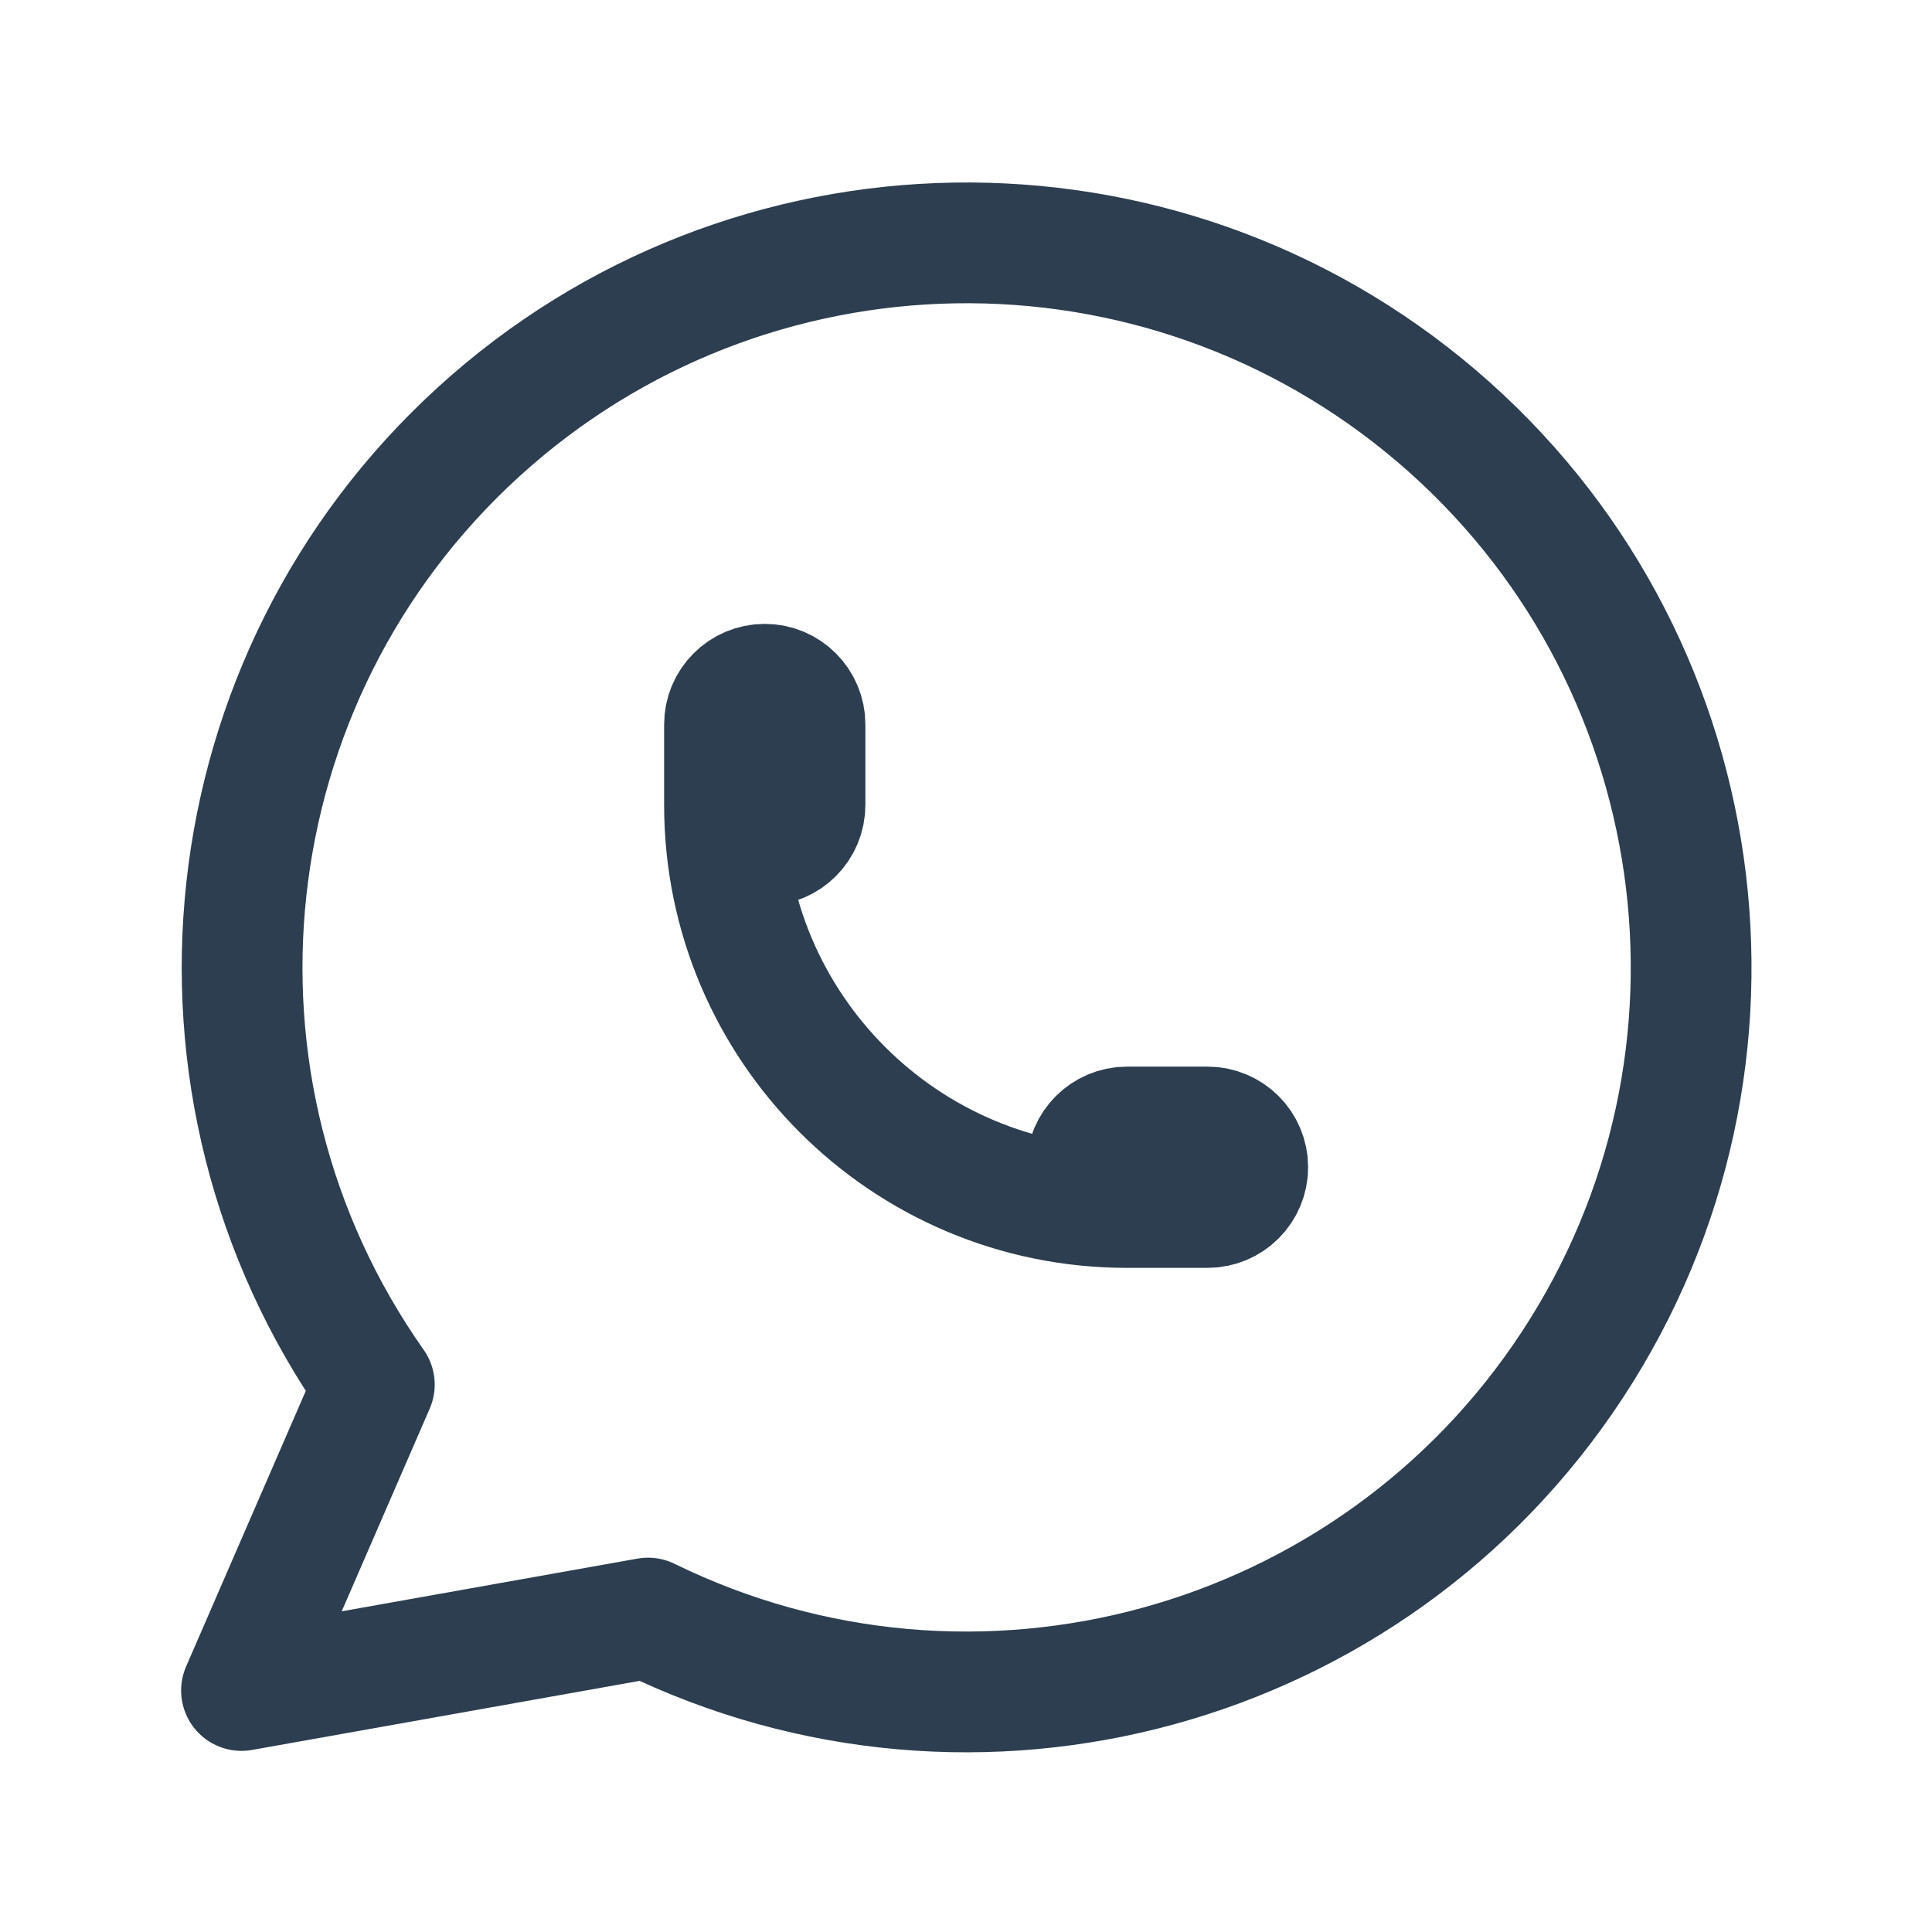
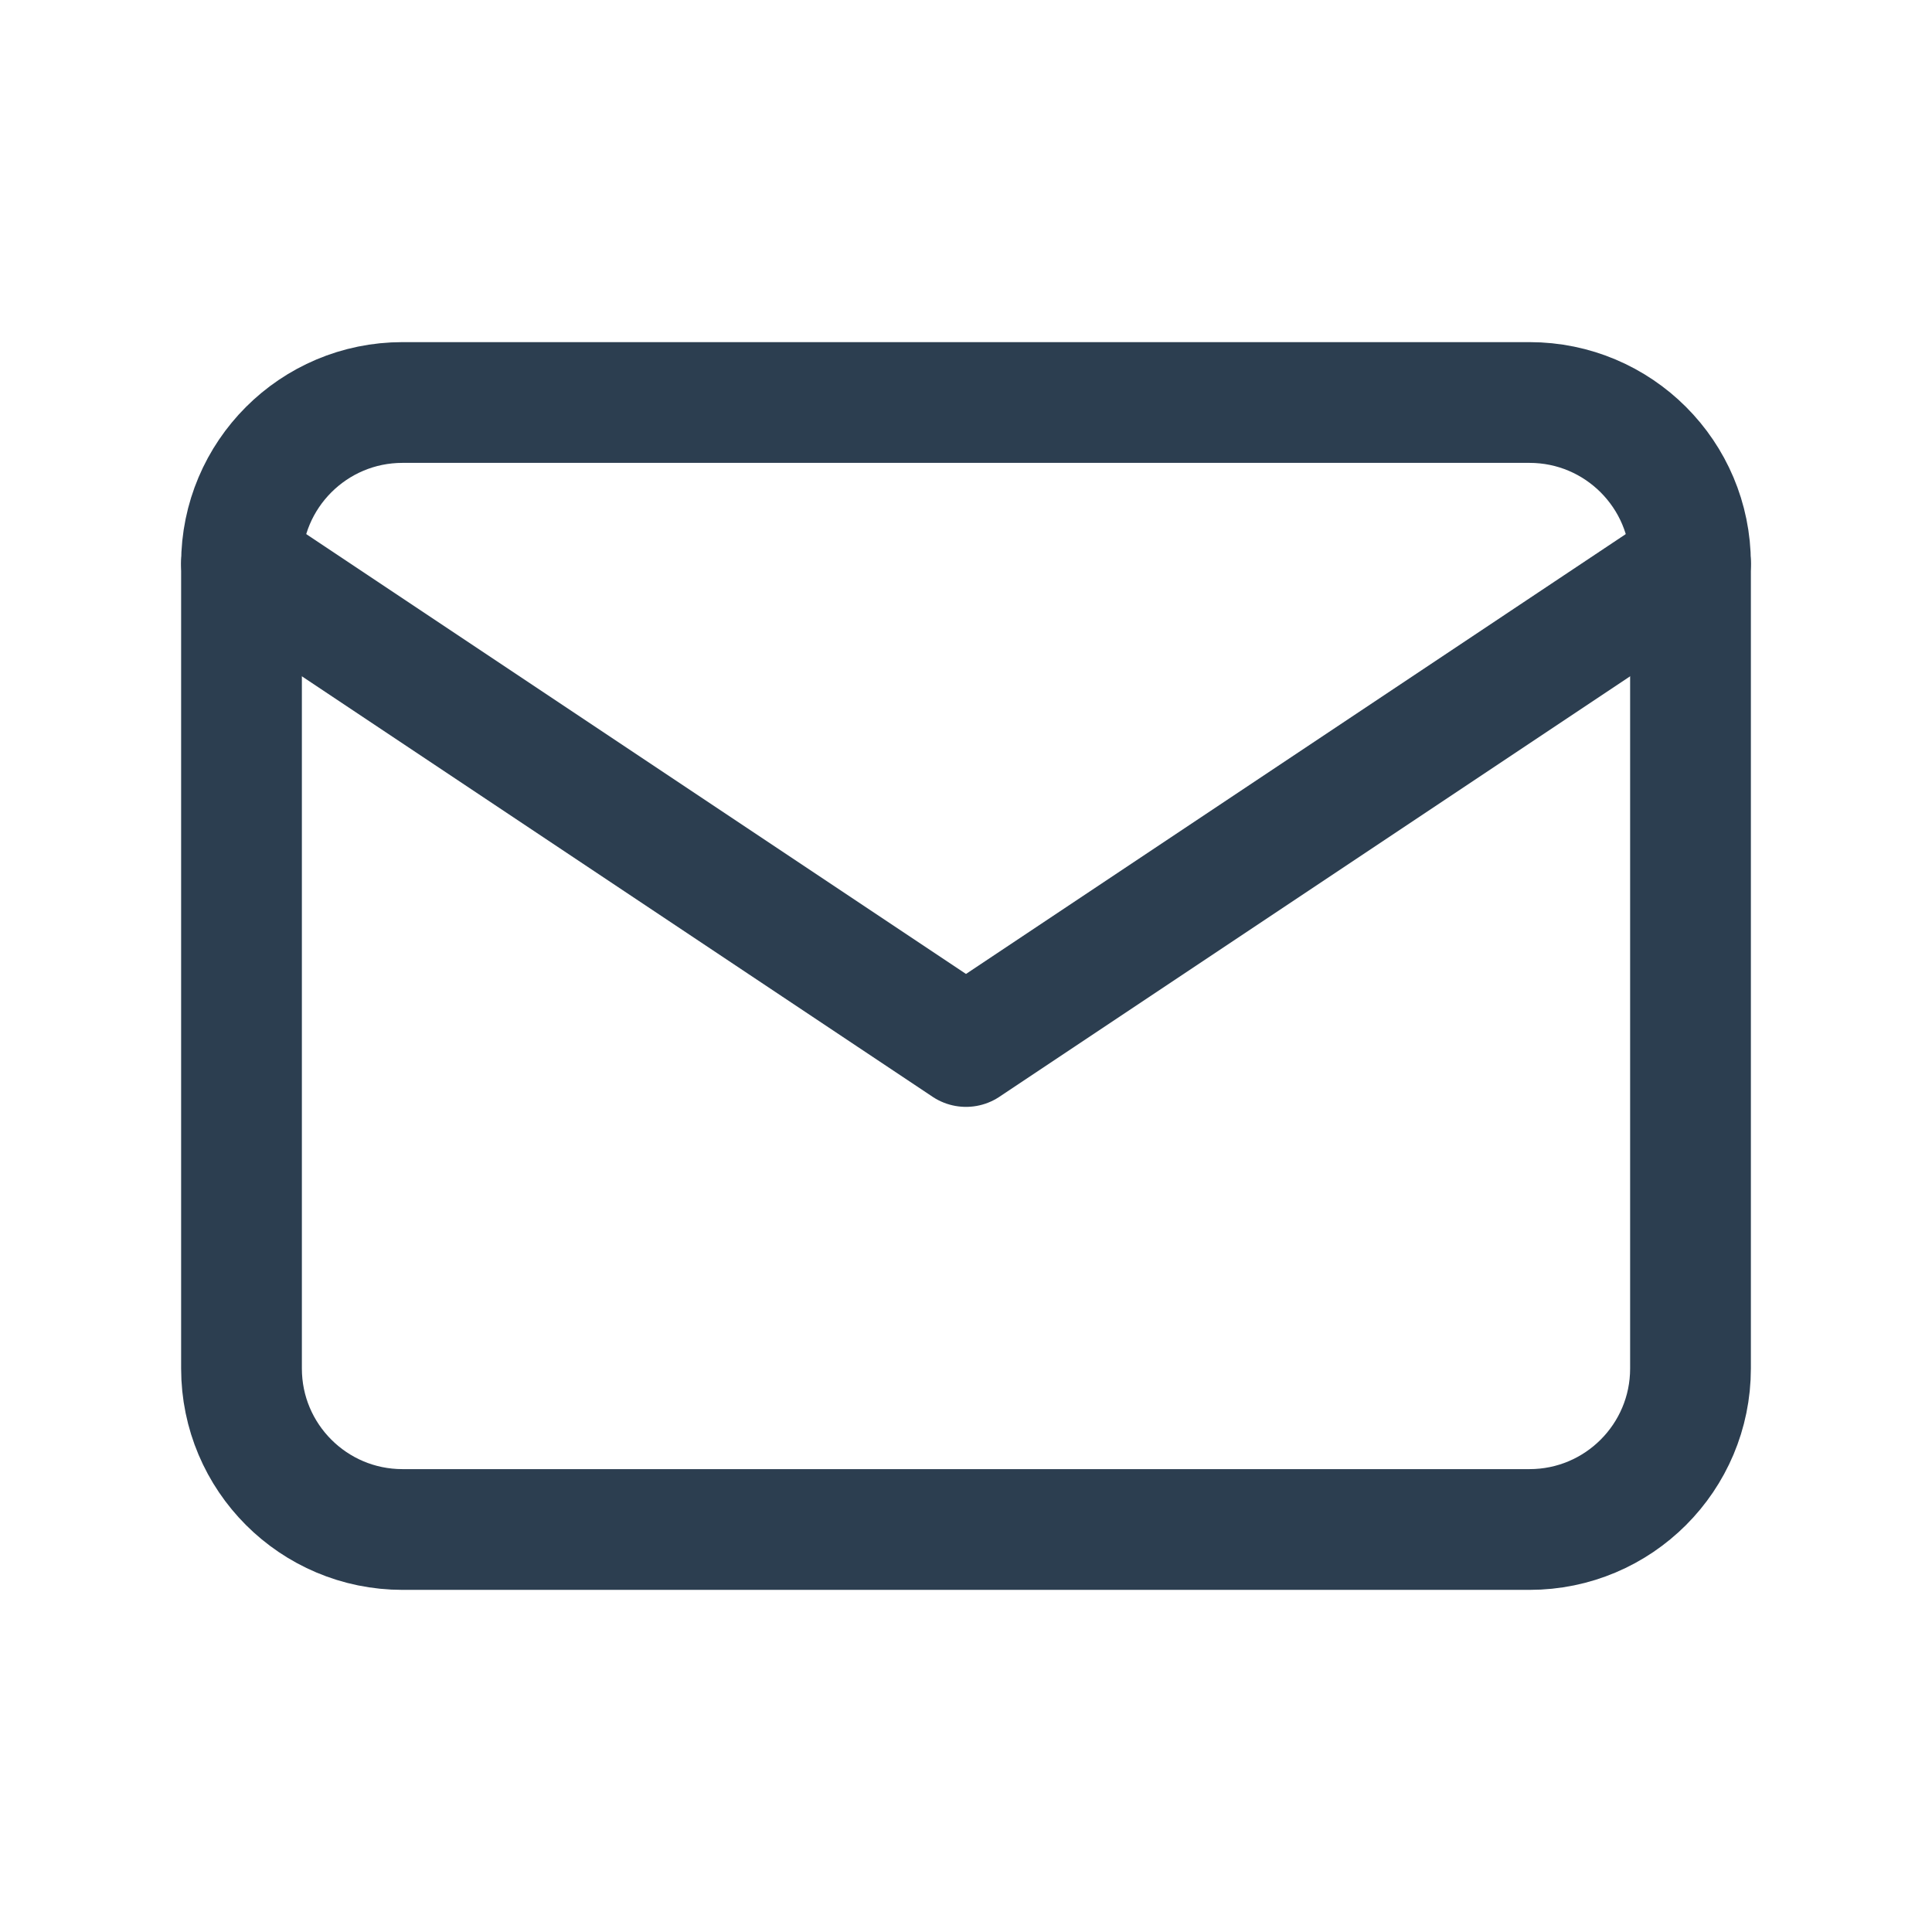
- <svg xmlns="http://www.w3.org/2000/svg" class="icon icon-tabler icon-tabler-brand-whatsapp" width="44" height="44" viewBox="0 0 24 24" stroke-width="1.5" stroke="#2c3e50" fill="none" stroke-linecap="round" stroke-linejoin="round">
+ <svg xmlns="http://www.w3.org/2000/svg" class="icon icon-tabler icon-tabler-mail" width="44" height="44" viewBox="0 0 24 24" stroke-width="1.5" stroke="#2c3e50" fill="none" stroke-linecap="round" stroke-linejoin="round">
  <path stroke="none" d="M0 0h24v24H0z" fill="none" />
-   <path d="M3 21l1.65 -3.8a9 9 0 1 1 3.4 2.9l-5.05 .9" />
-   <path d="M9 10a.5 .5 0 0 0 1 0v-1a.5 .5 0 0 0 -1 0v1a5 5 0 0 0 5 5h1a.5 .5 0 0 0 0 -1h-1a.5 .5 0 0 0 0 1" />
+   <path d="M3 7a2 2 0 0 1 2 -2h14a2 2 0 0 1 2 2v10a2 2 0 0 1 -2 2h-14a2 2 0 0 1 -2 -2v-10z" />
+   <path d="M3 7l9 6l9 -6" />
</svg>
